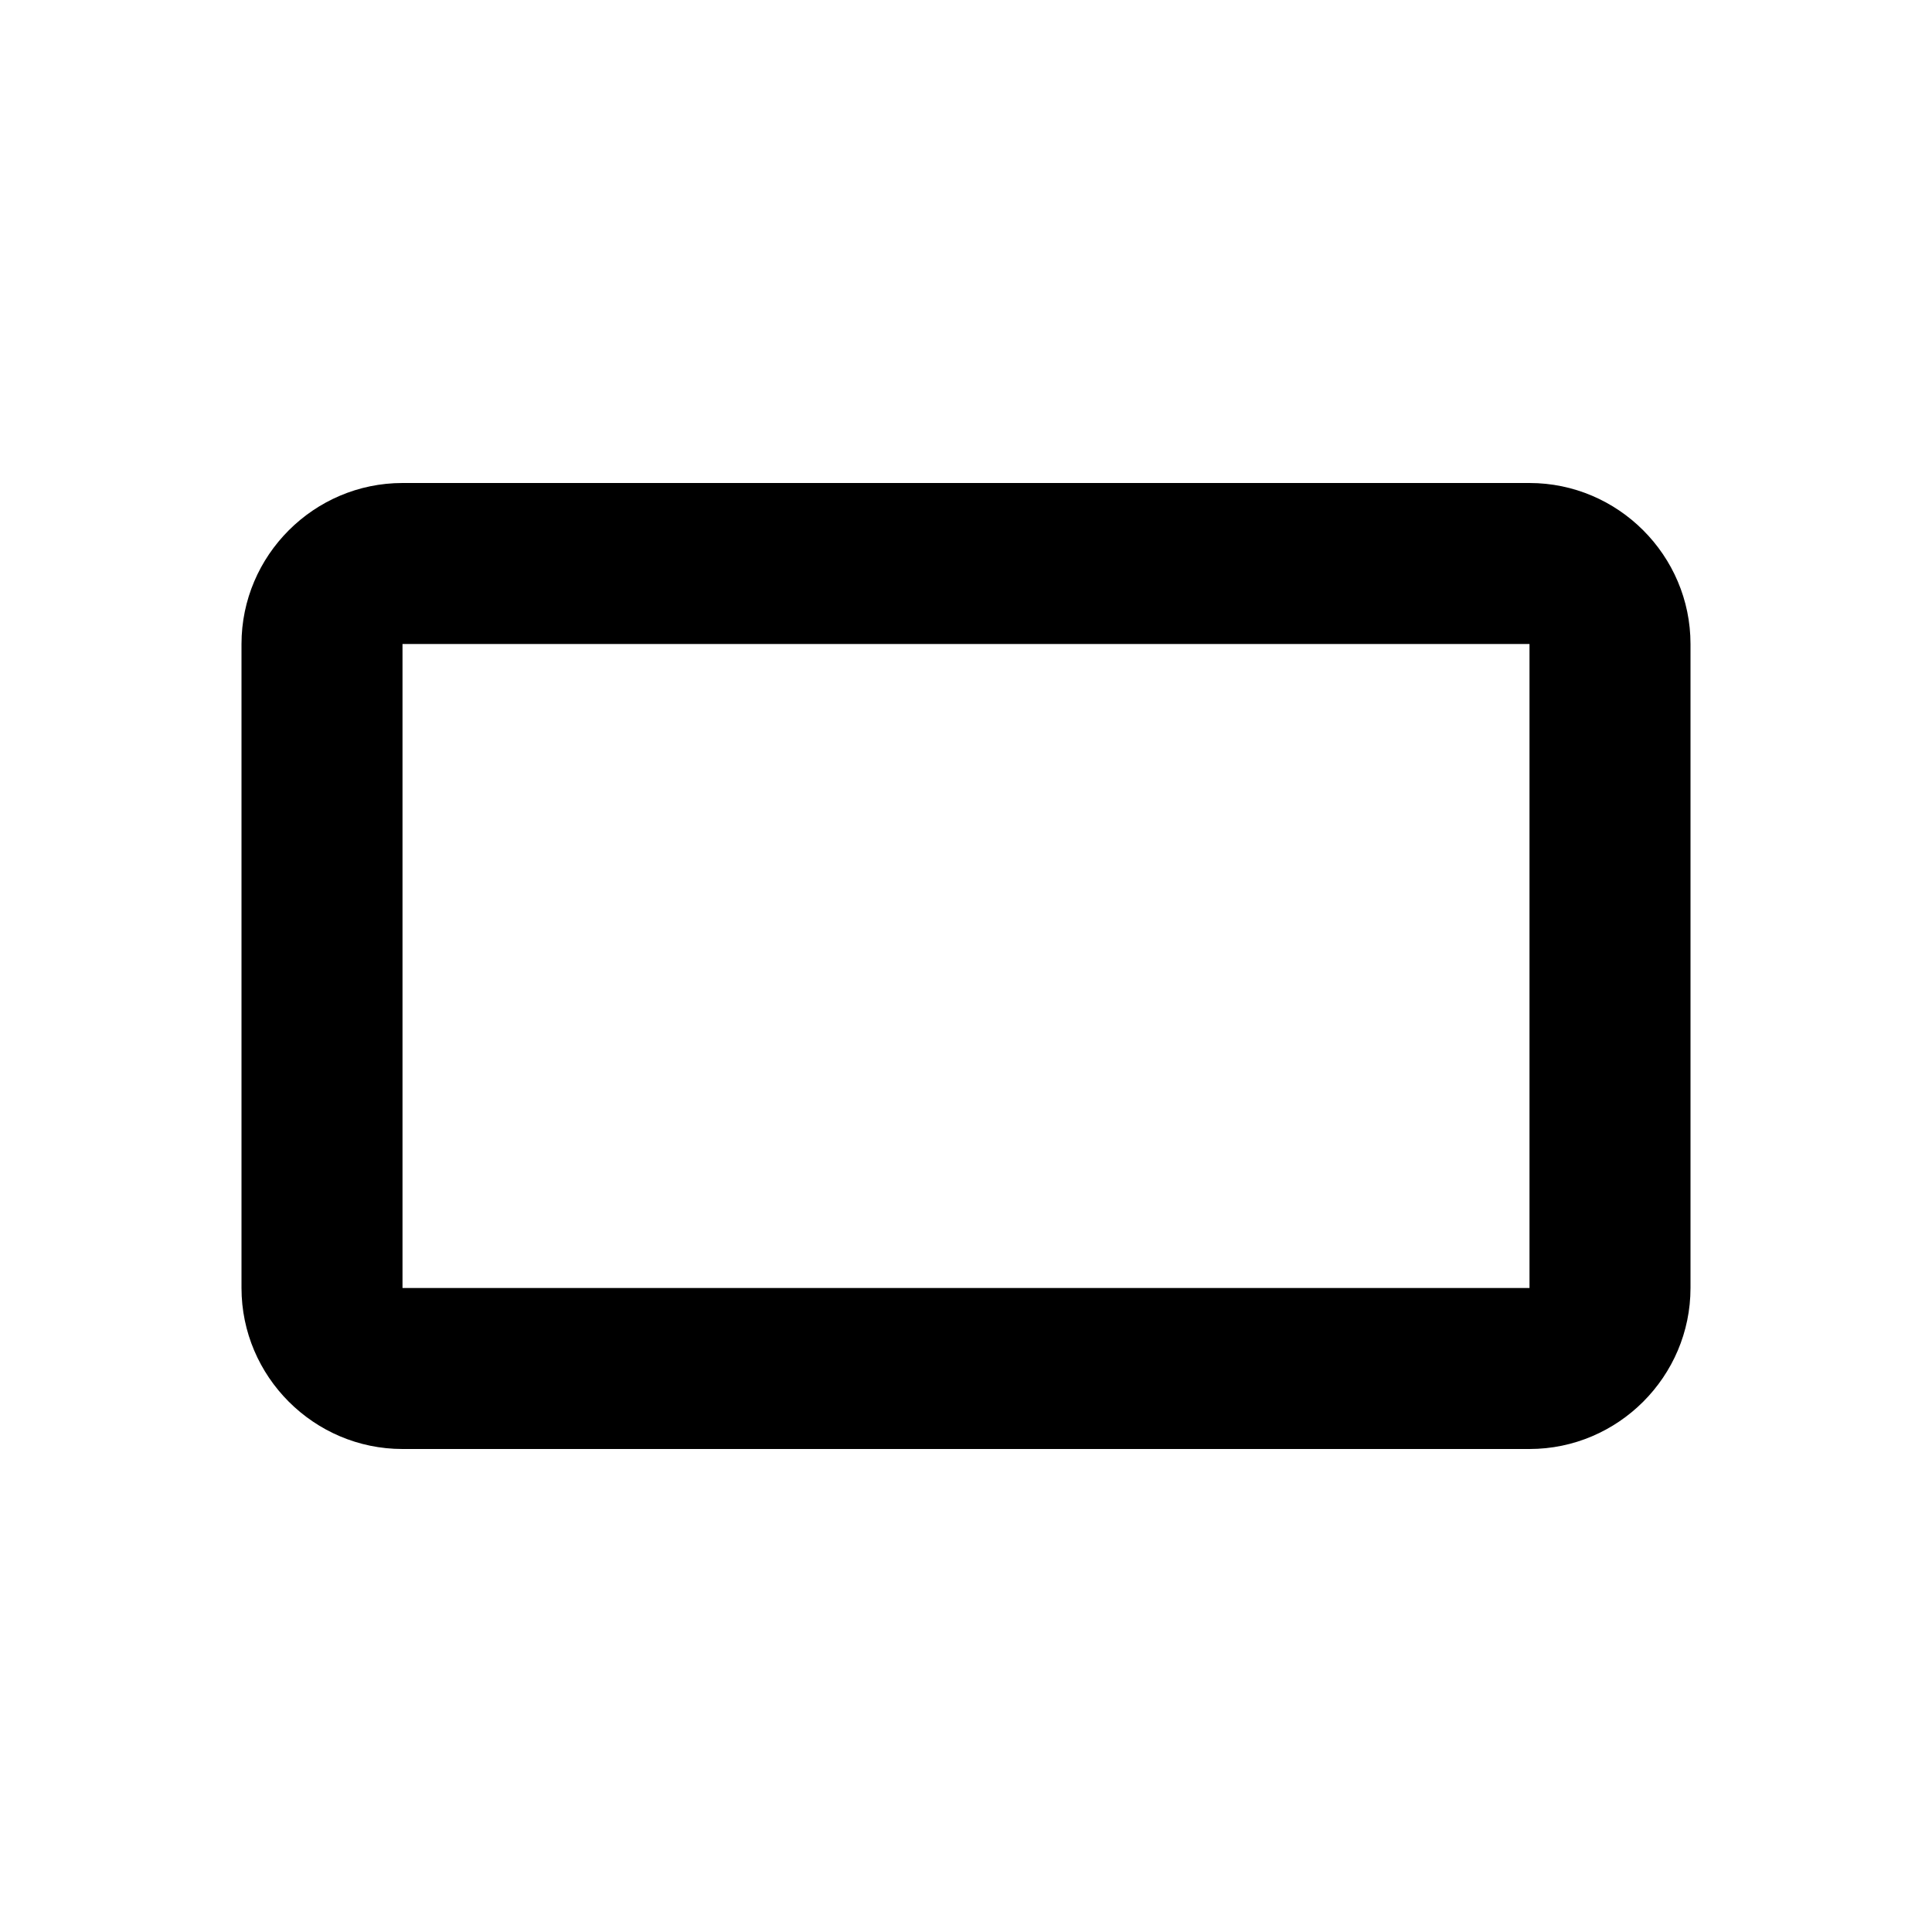
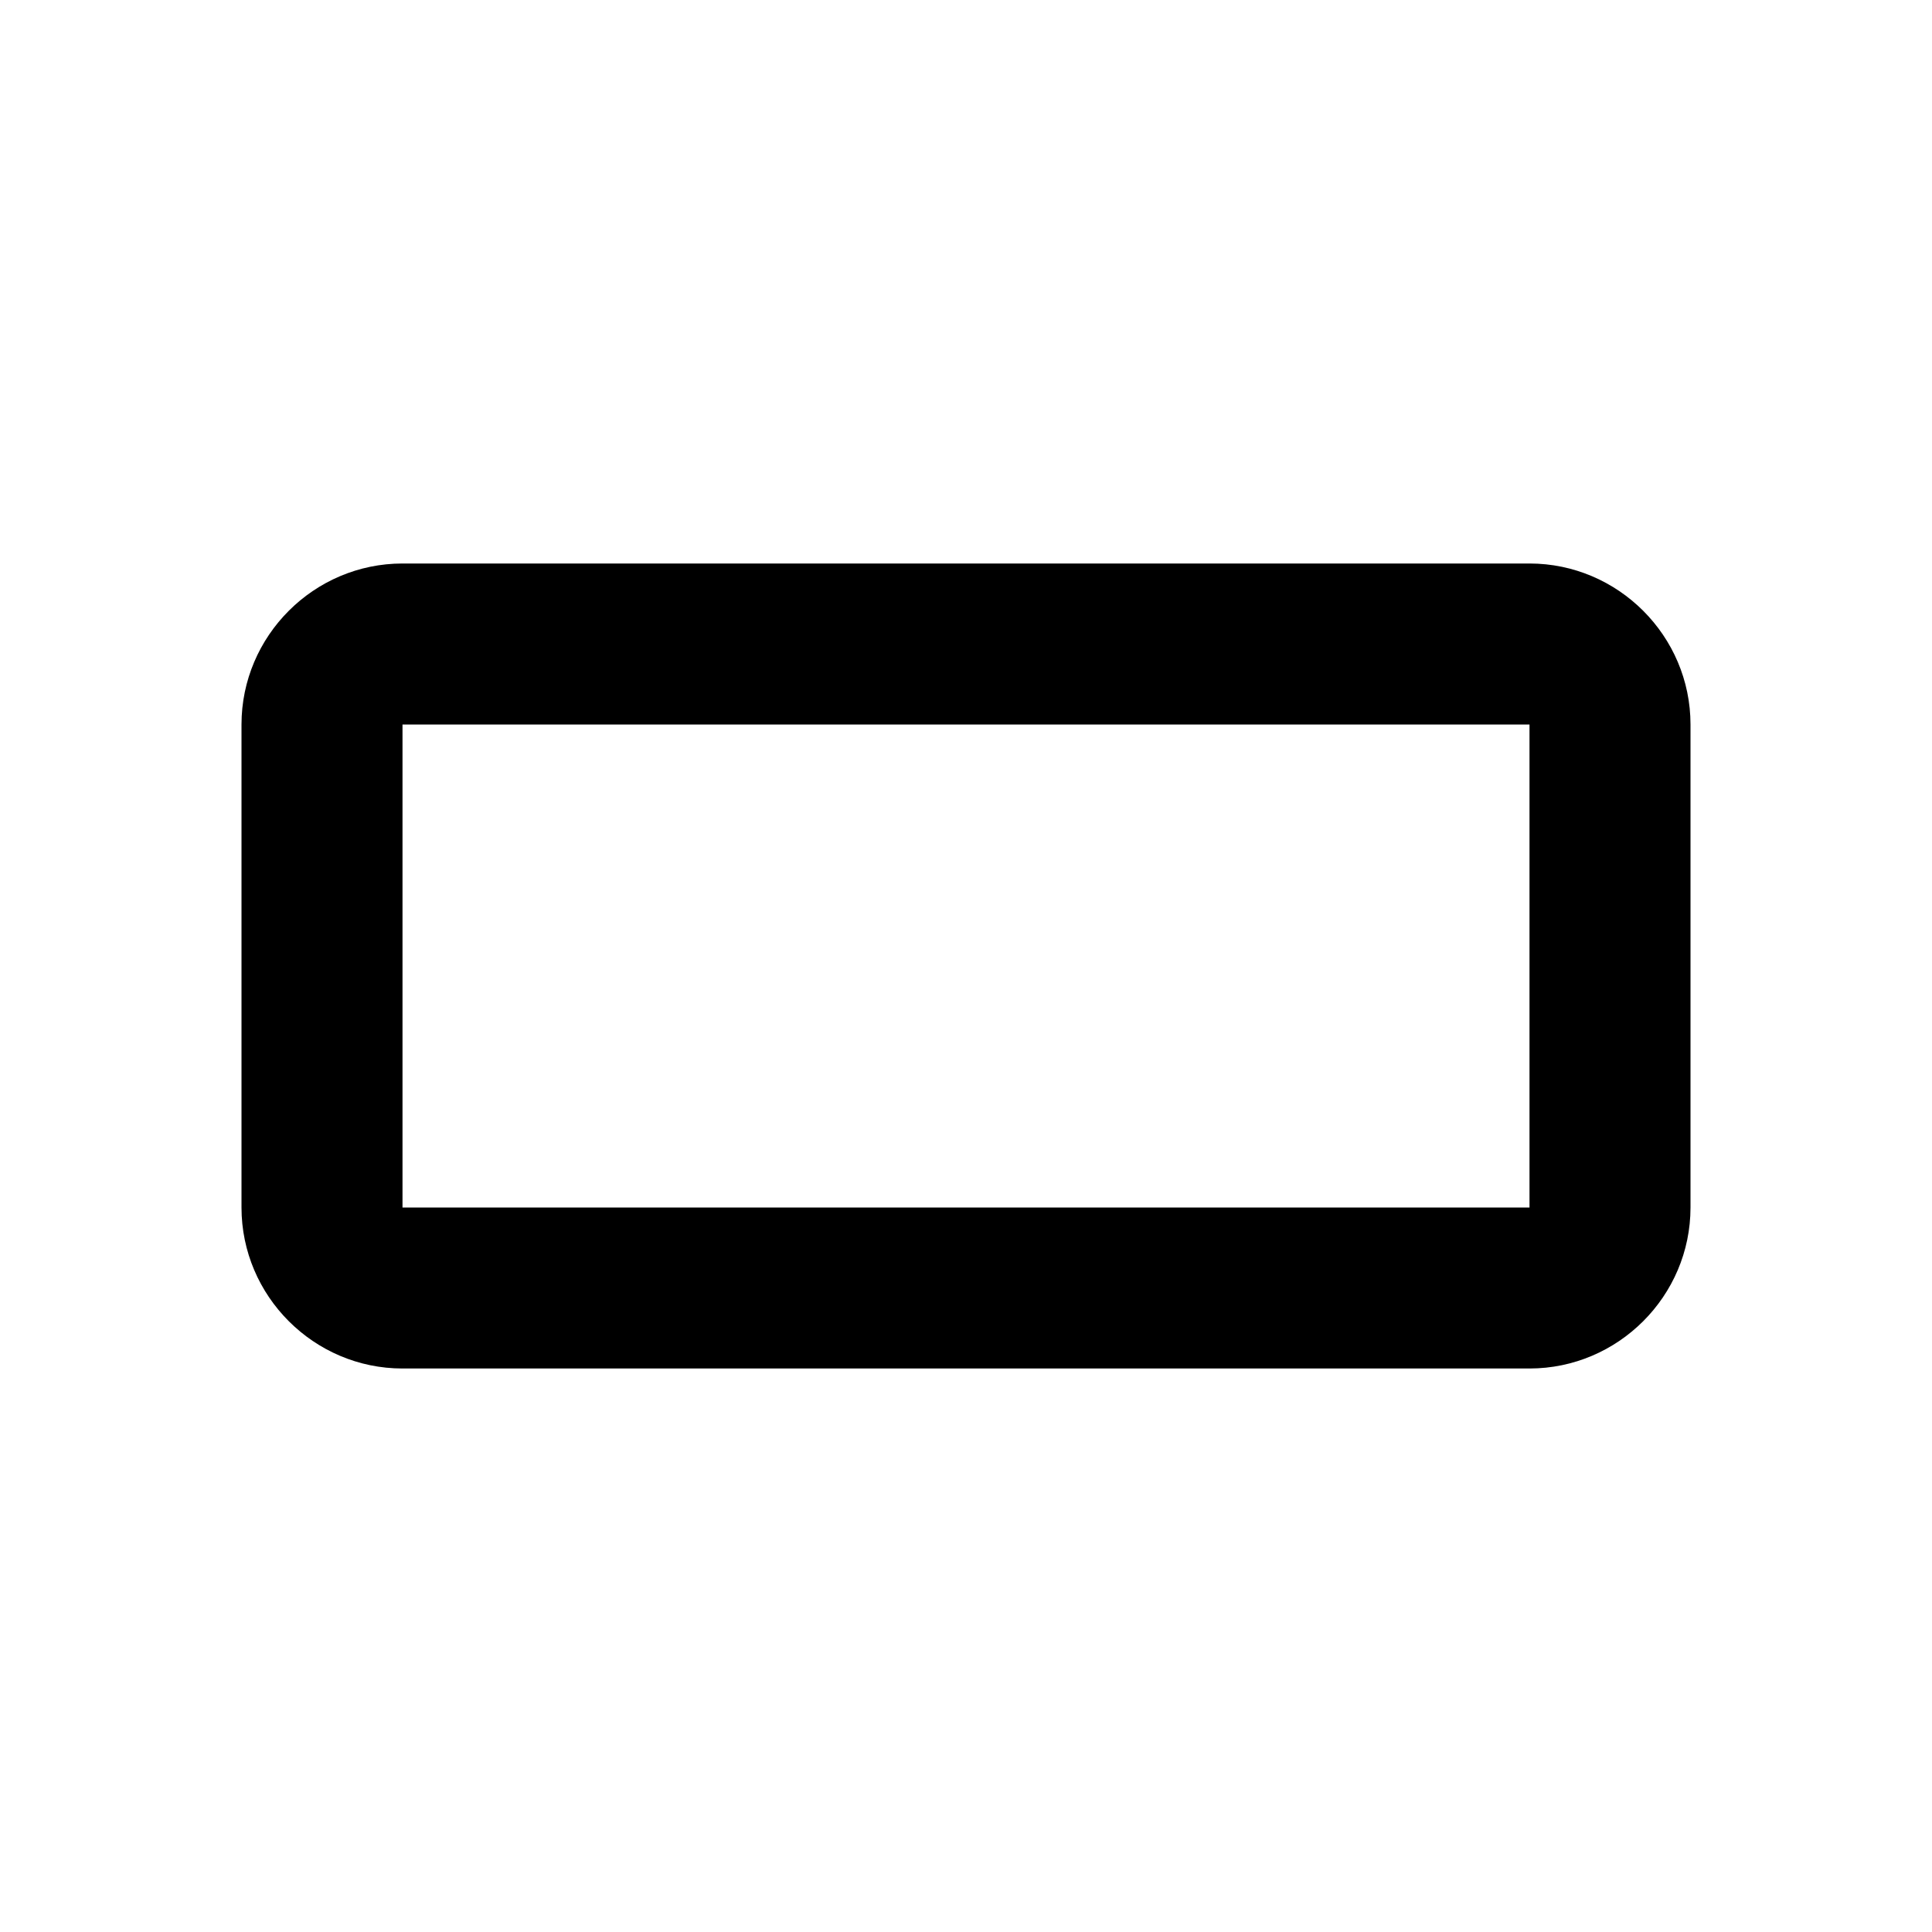
- <svg xmlns="http://www.w3.org/2000/svg" height="24" viewBox="0 0 24 24" width="24">
-   <path d="M0 0h24v24H0V0z" fill="none" />
-   <path d="M19 6H5c-1.1 0-2 .9-2 2v8c0 1.1.9 2 2 2h14c1.1 0 2-.9 2-2V8c0-1.1-.9-2-2-2zm0 10H5V8h14v8z" />
+ <svg xmlns="http://www.w3.org/2000/svg" enable-background="new 0 0 24 24" height="24" viewBox="0 0 24 24" width="24">
+   <g>
+     <rect fill="none" height="24" width="24" />
+   </g>
+   <g>
+     <g>
+       <g>
+         <path d="M19,7H5C3.9,7,3,7.9,3,9v6c0,1.1,0.9,2,2,2h14c1.1,0,2-0.9,2-2V9C21,7.9,20.1,7,19,7z M19,15H5V9h14V15z" />
+       </g>
+     </g>
+   </g>
</svg>
